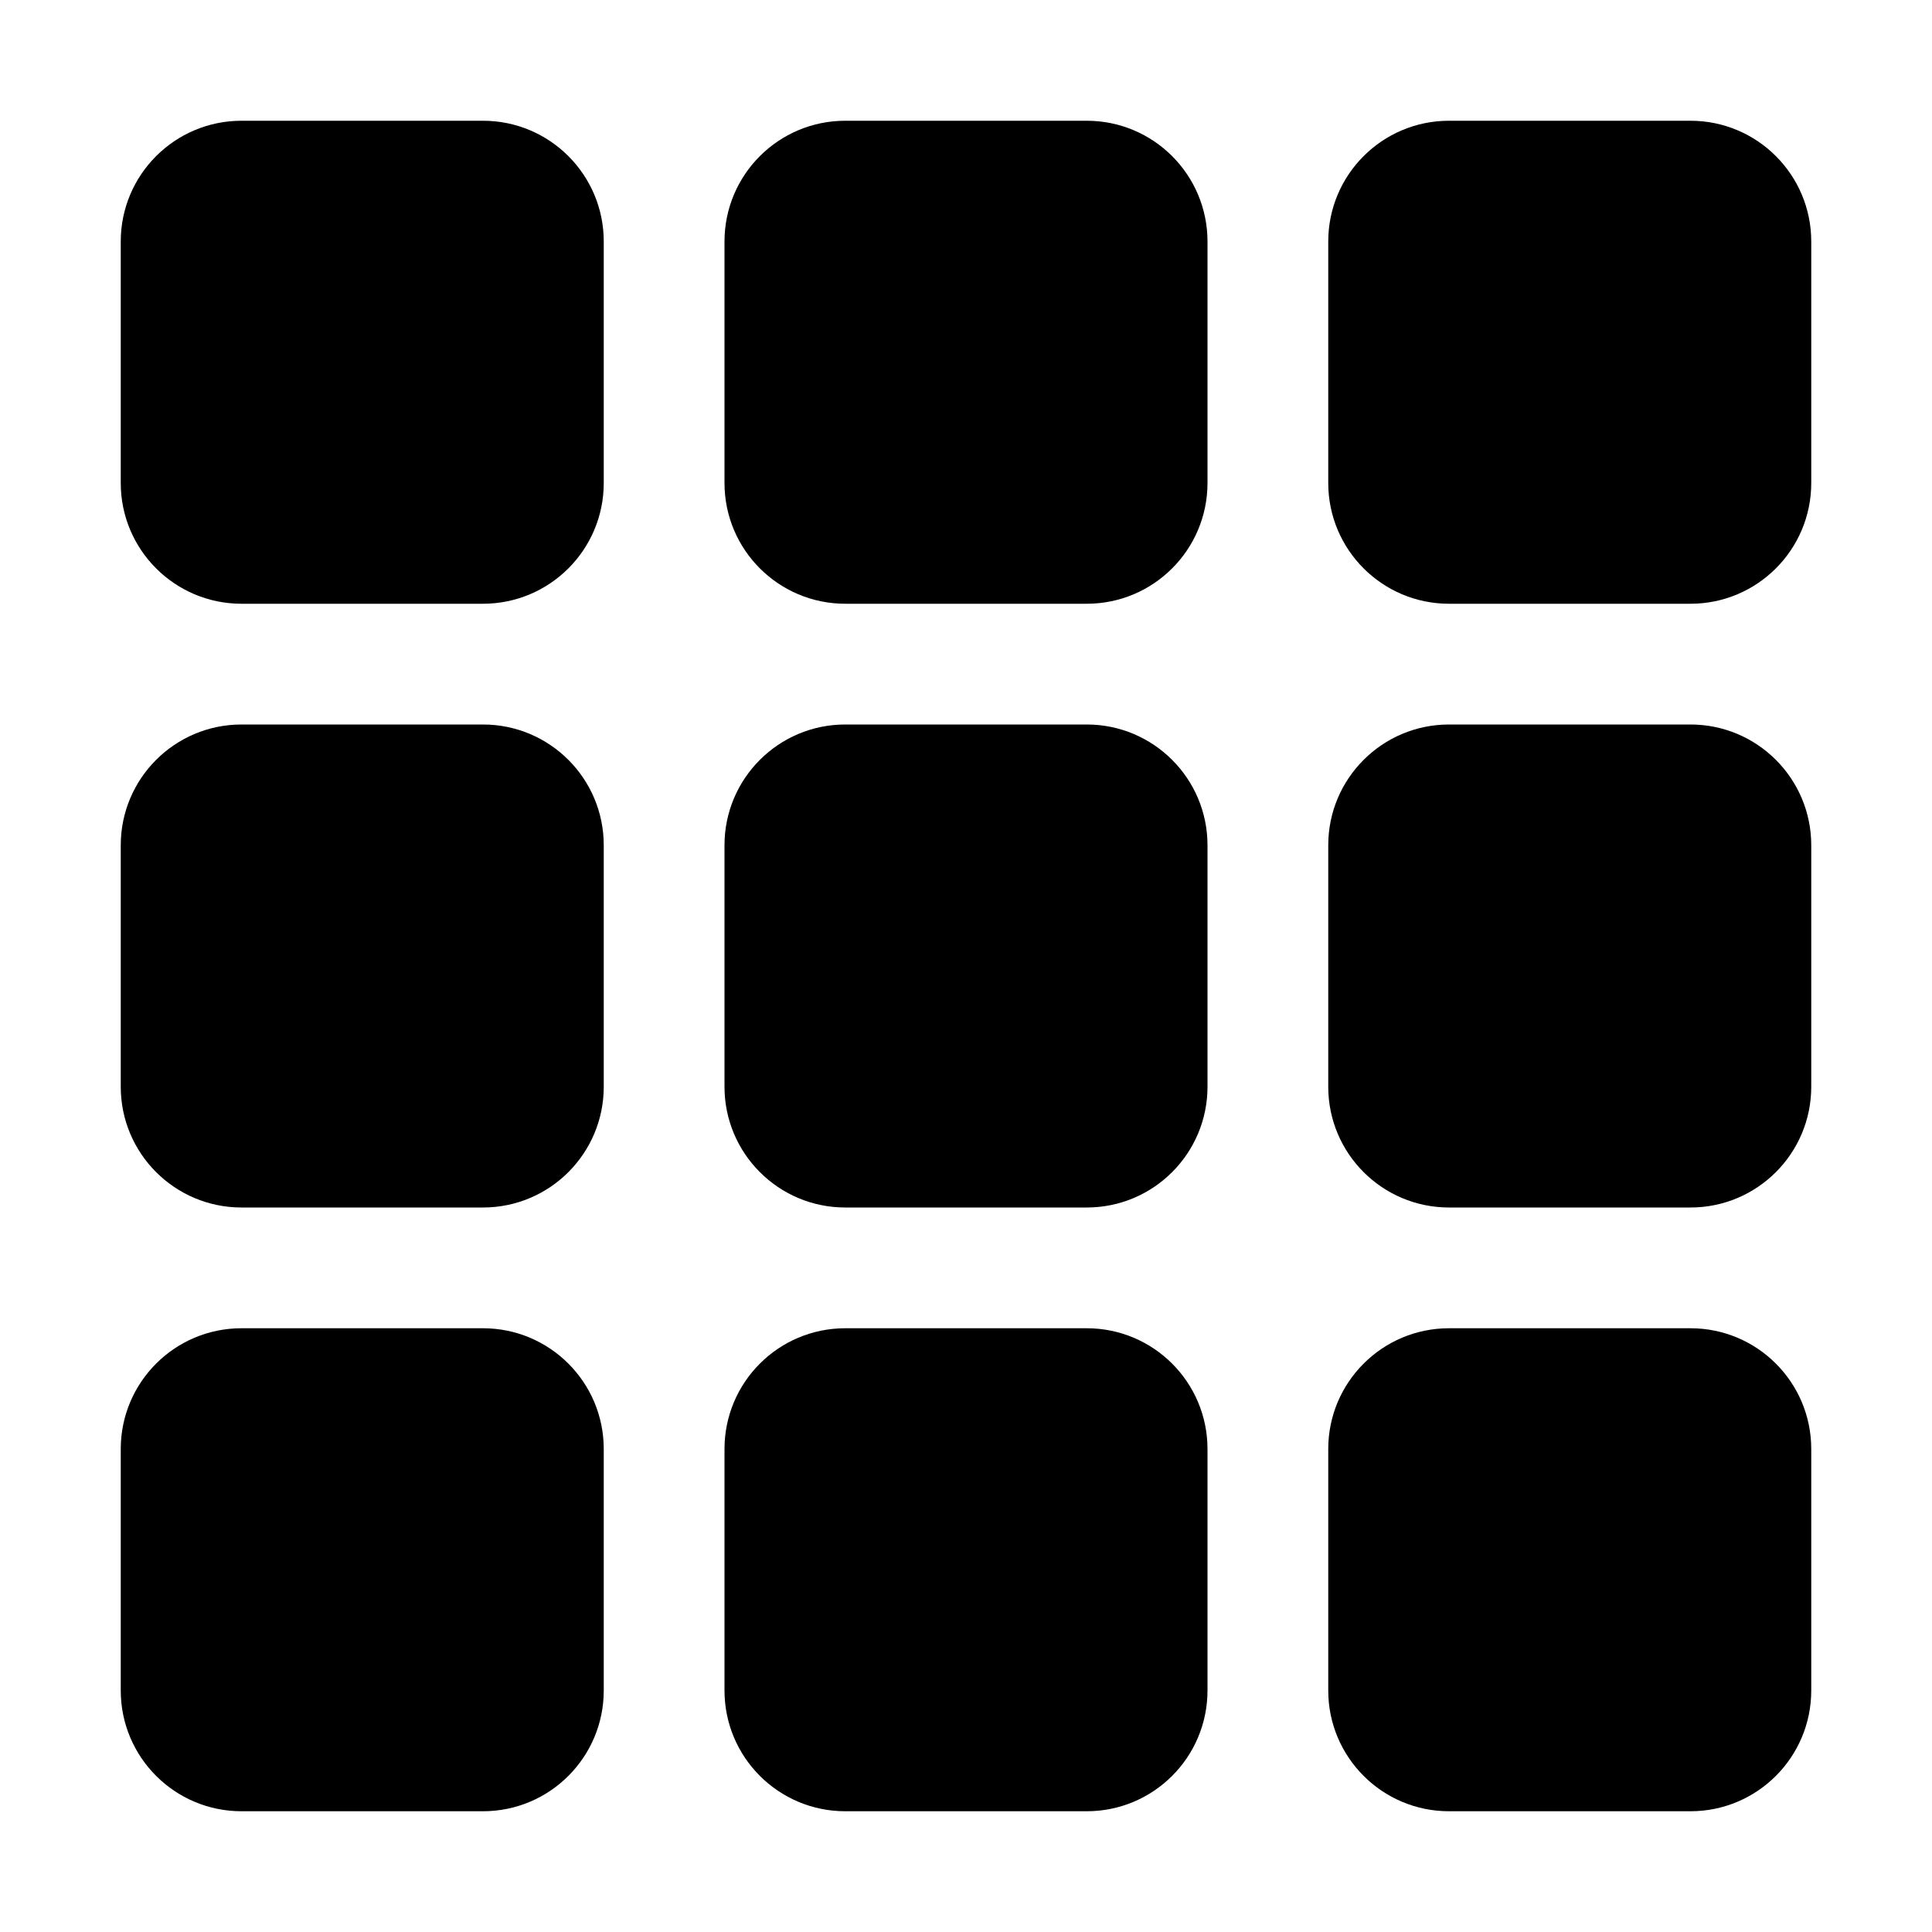
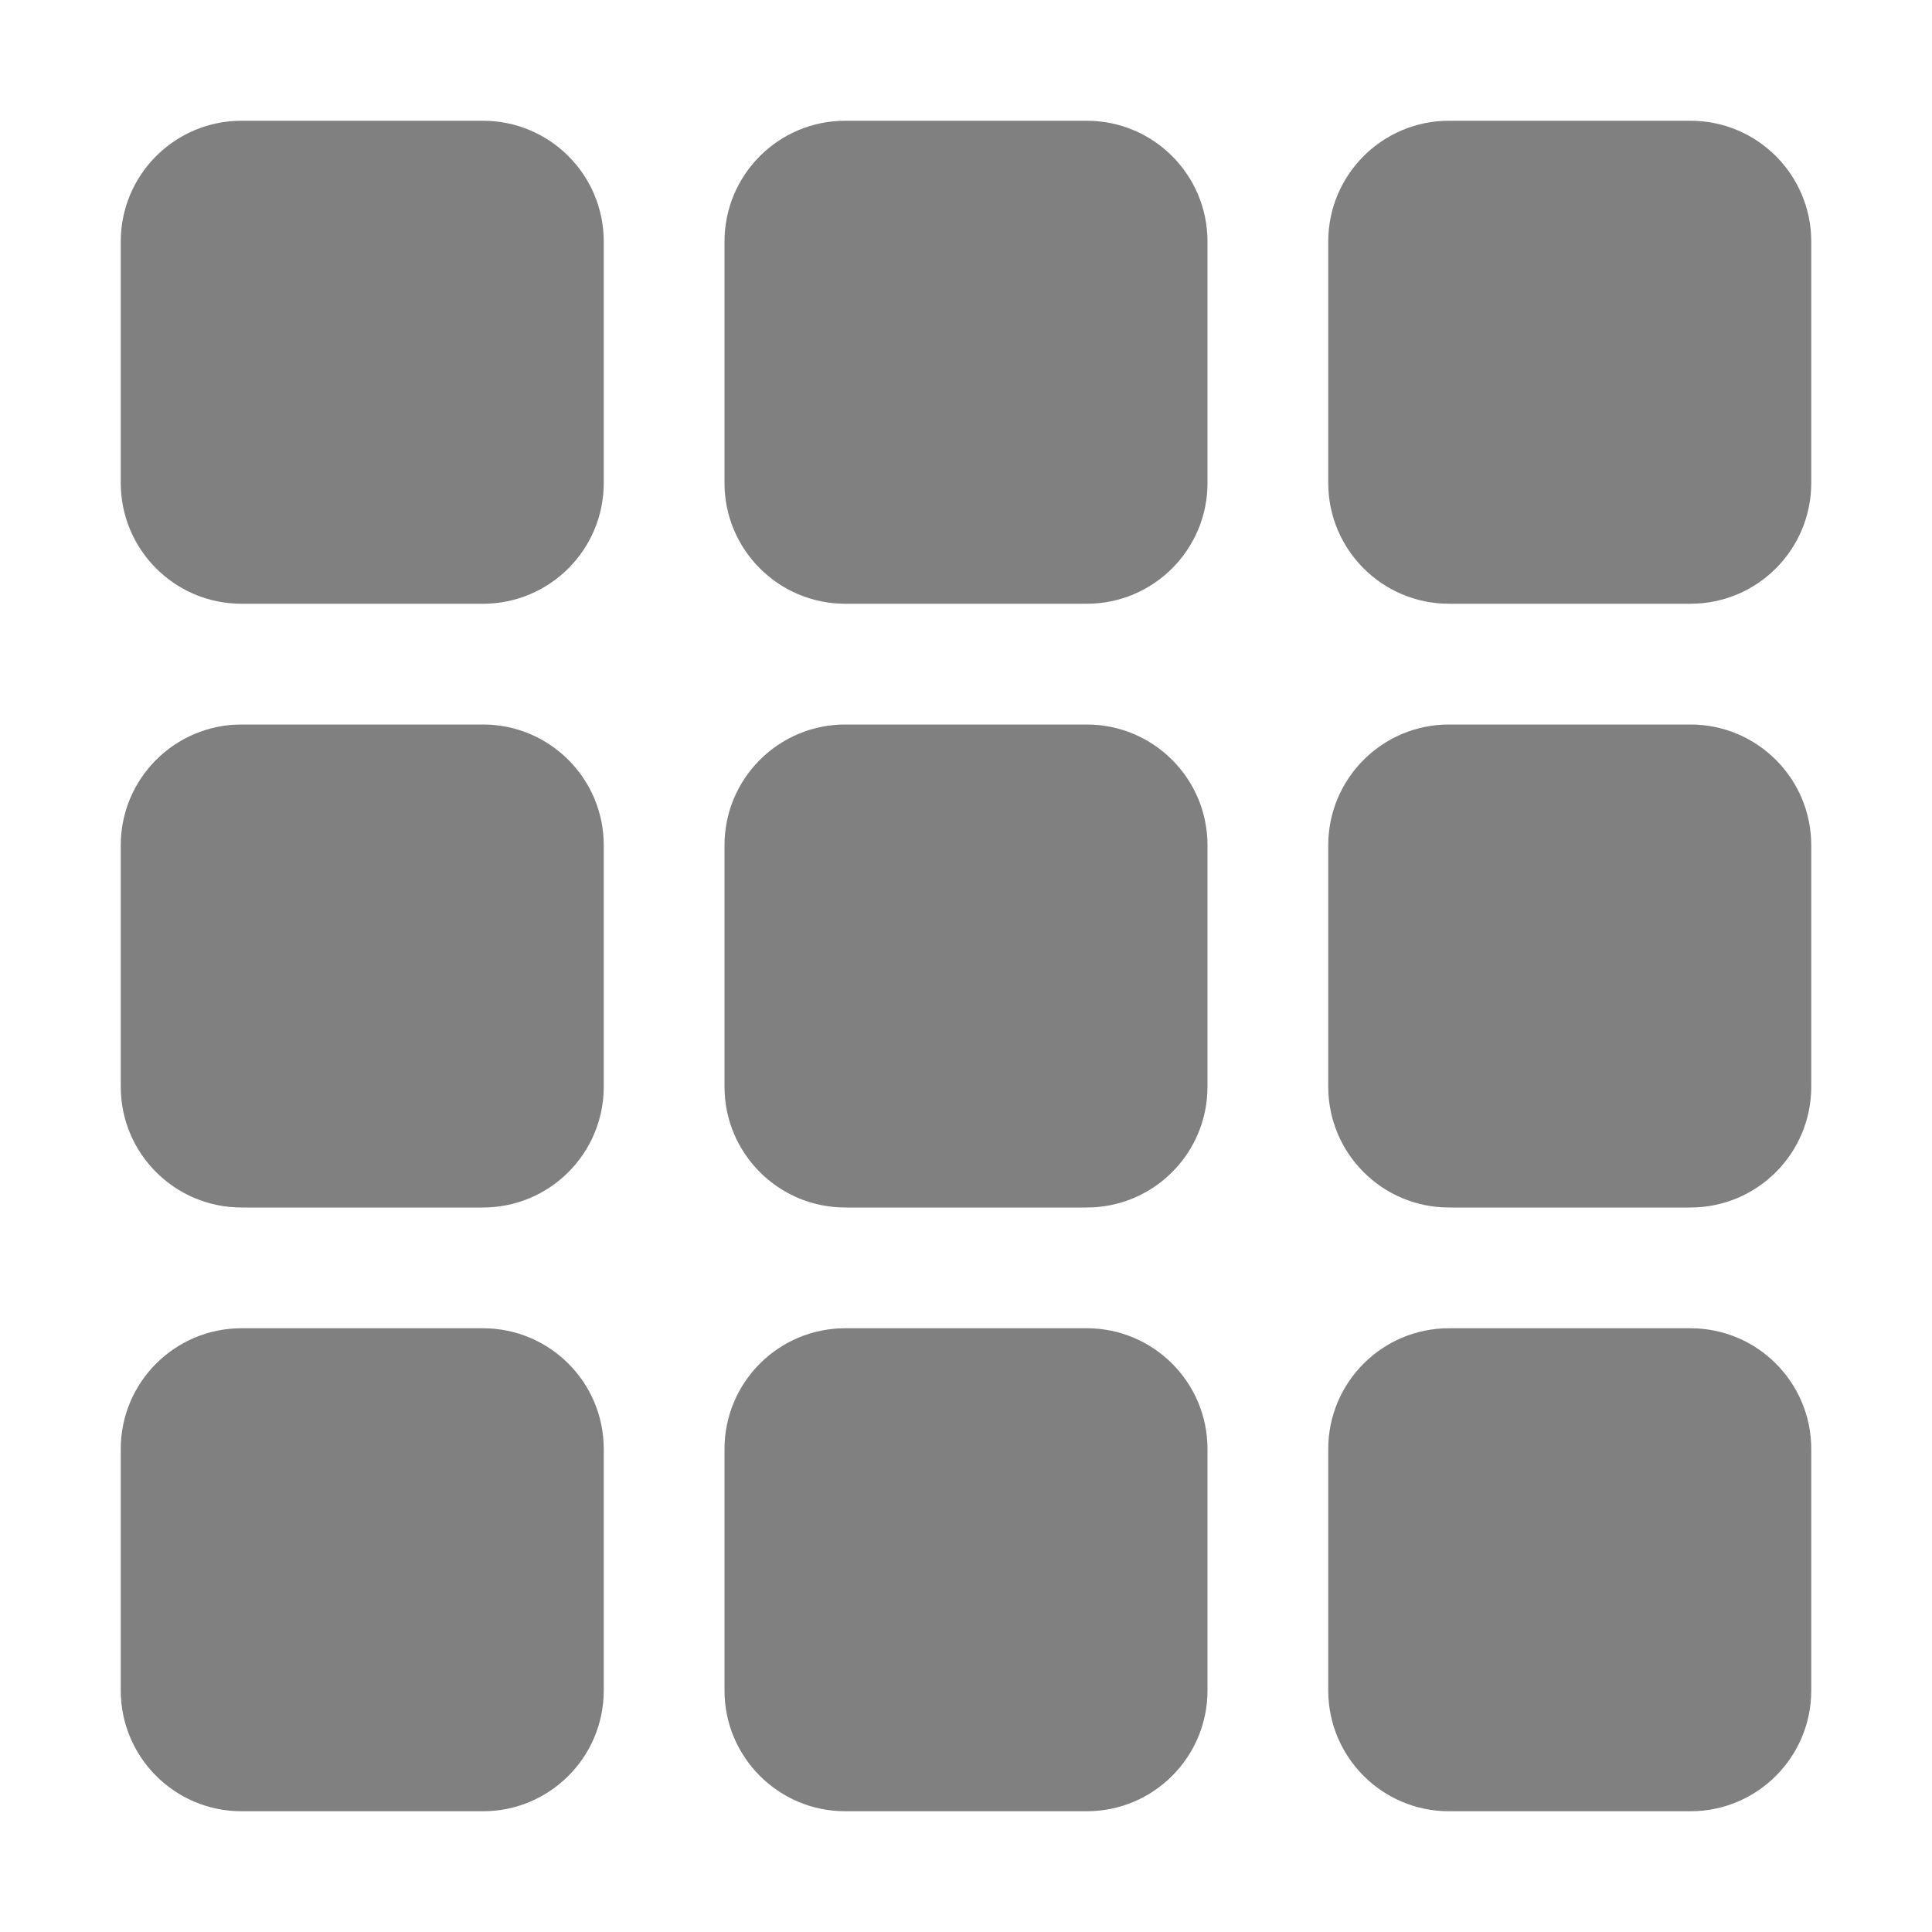
- <svg xmlns="http://www.w3.org/2000/svg" width="16" height="16" fill="currentColor" class="bi bi-grid-3x3-gap-fill" viewBox="0 0 16 16">
+ <svg xmlns="http://www.w3.org/2000/svg" width="16" height="16" fill="grey" class="bi bi-grid-3x3-gap-fill" viewBox="0 0 16 16">
  <path d="M1 2a1 1 0 0 1 1-1h2a1 1 0 0 1 1 1v2a1 1 0 0 1-1 1H2a1 1 0 0 1-1-1V2zm5 0a1 1 0 0 1 1-1h2a1 1 0 0 1 1 1v2a1 1 0 0 1-1 1H7a1 1 0 0 1-1-1V2zm5 0a1 1 0 0 1 1-1h2a1 1 0 0 1 1 1v2a1 1 0 0 1-1 1h-2a1 1 0 0 1-1-1V2zM1 7a1 1 0 0 1 1-1h2a1 1 0 0 1 1 1v2a1 1 0 0 1-1 1H2a1 1 0 0 1-1-1V7zm5 0a1 1 0 0 1 1-1h2a1 1 0 0 1 1 1v2a1 1 0 0 1-1 1H7a1 1 0 0 1-1-1V7zm5 0a1 1 0 0 1 1-1h2a1 1 0 0 1 1 1v2a1 1 0 0 1-1 1h-2a1 1 0 0 1-1-1V7zM1 12a1 1 0 0 1 1-1h2a1 1 0 0 1 1 1v2a1 1 0 0 1-1 1H2a1 1 0 0 1-1-1v-2zm5 0a1 1 0 0 1 1-1h2a1 1 0 0 1 1 1v2a1 1 0 0 1-1 1H7a1 1 0 0 1-1-1v-2zm5 0a1 1 0 0 1 1-1h2a1 1 0 0 1 1 1v2a1 1 0 0 1-1 1h-2a1 1 0 0 1-1-1v-2z" />
</svg>
